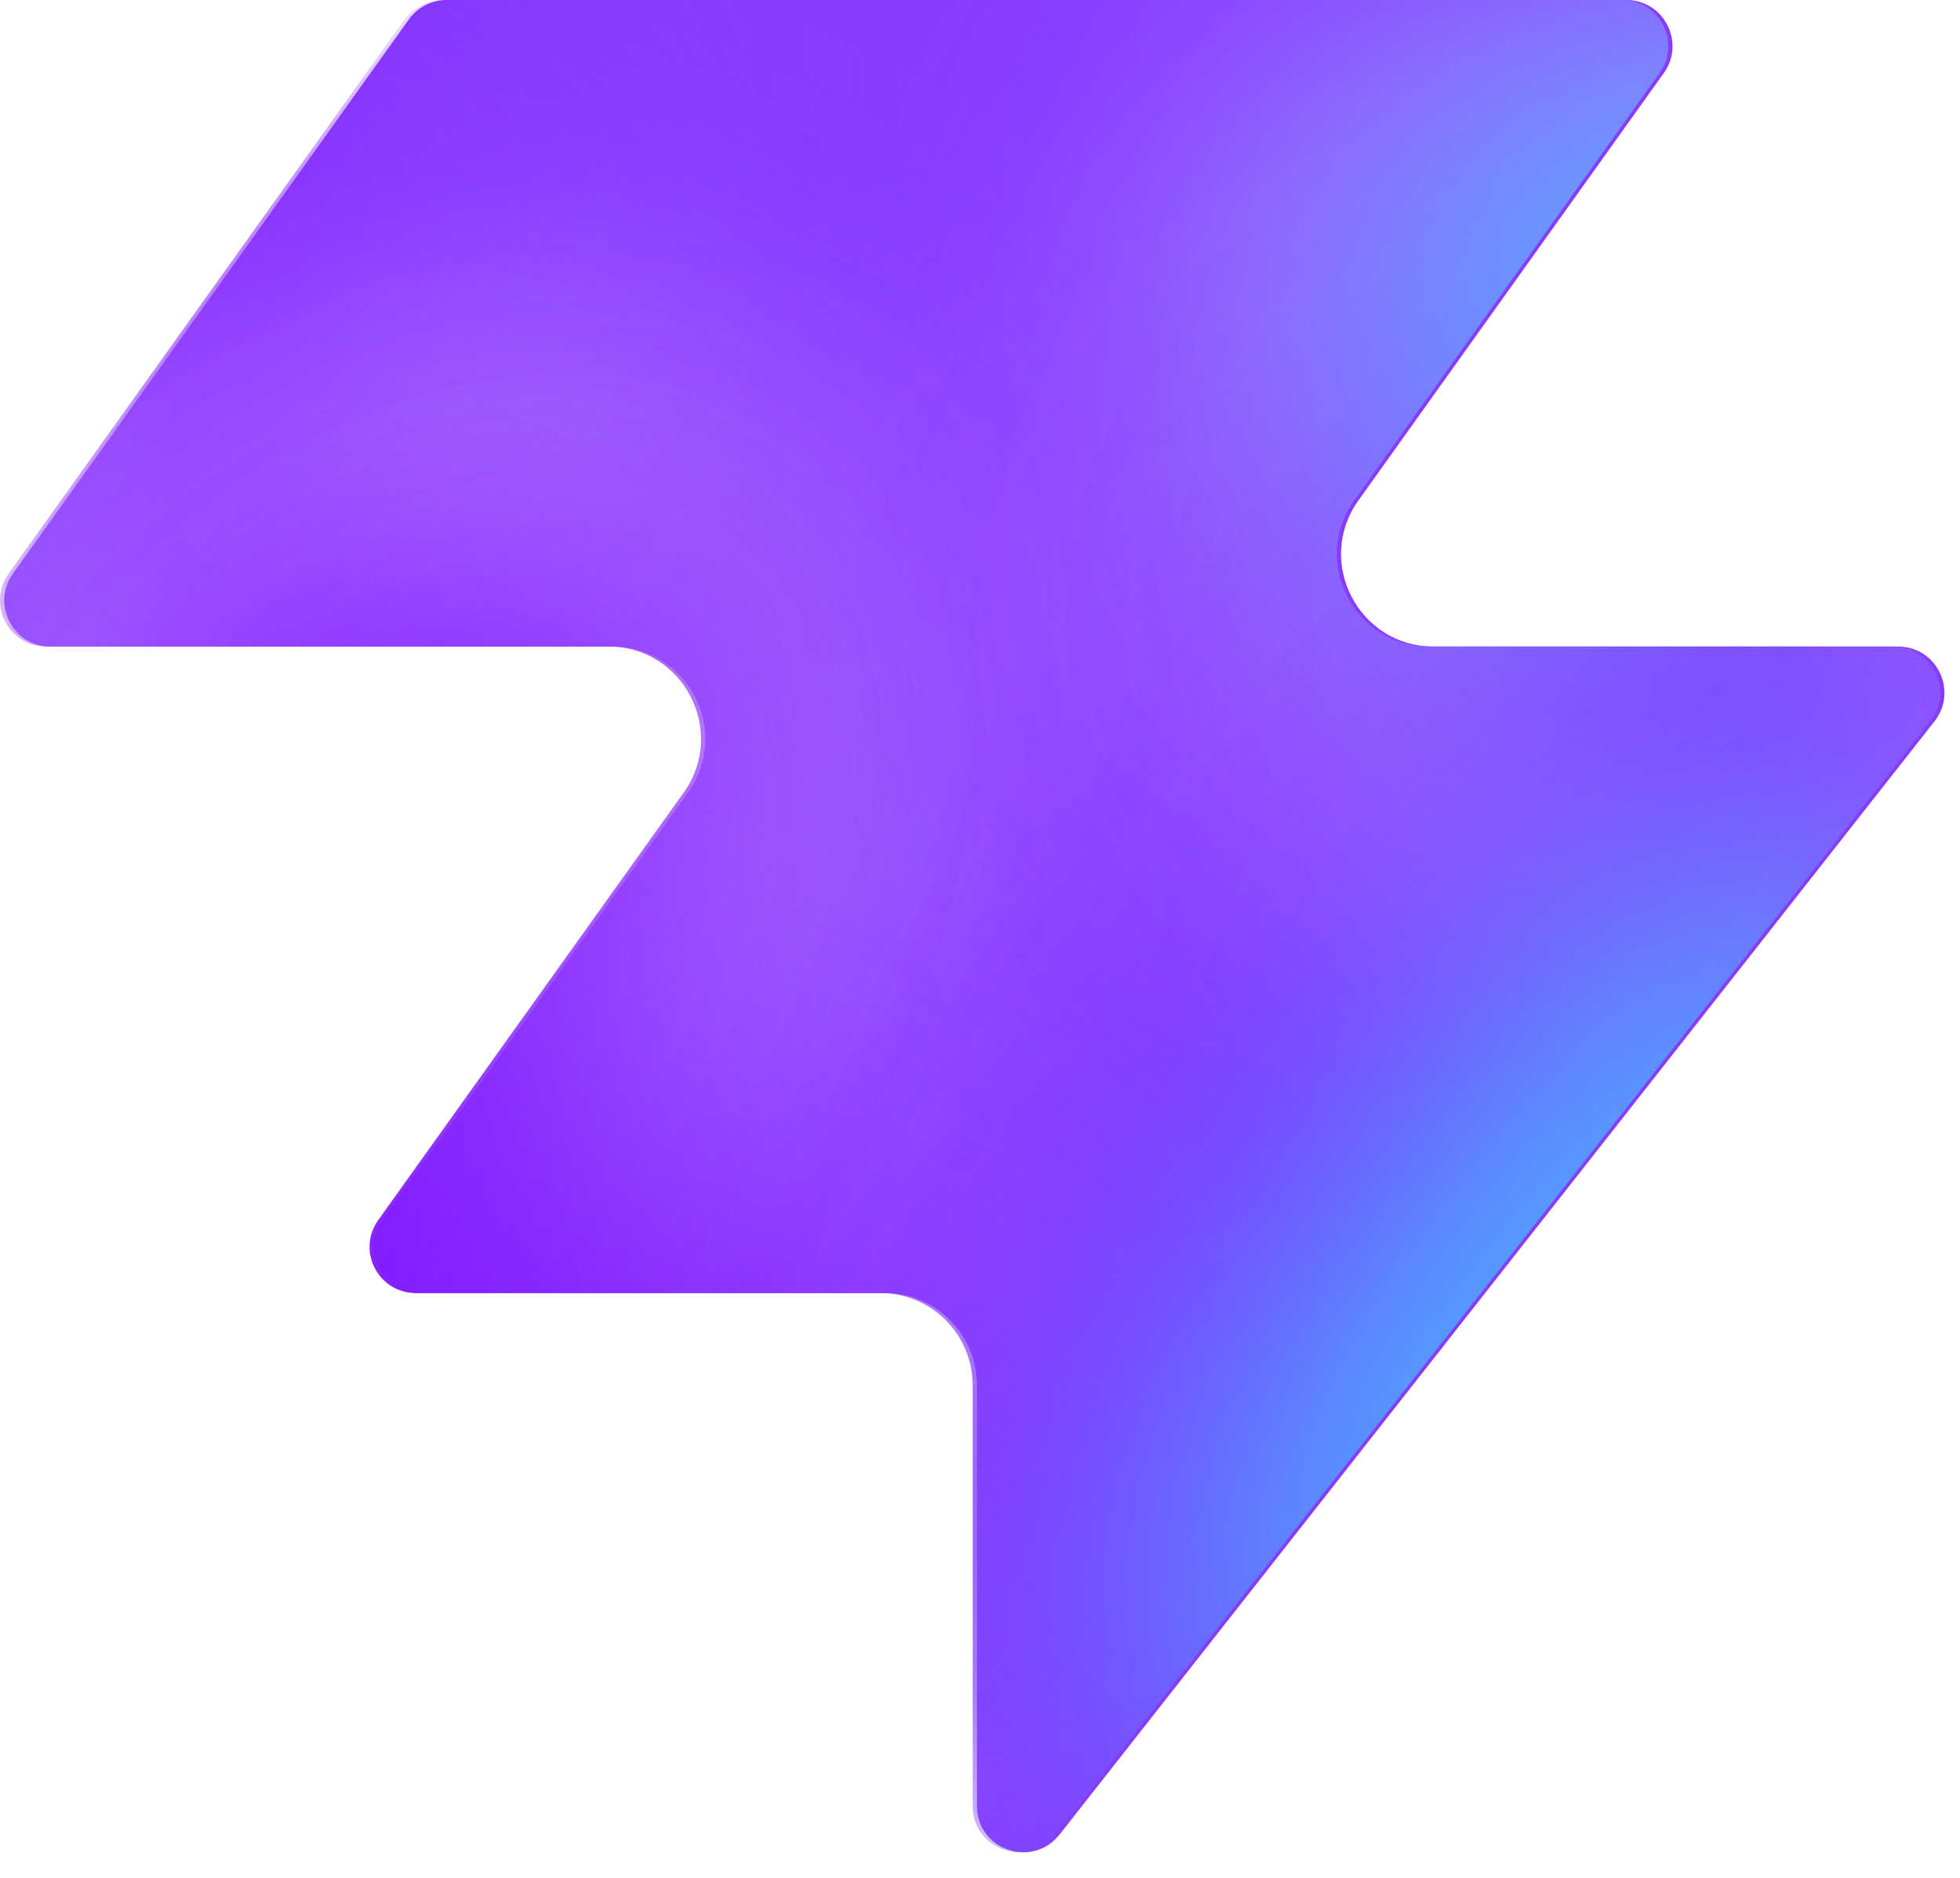
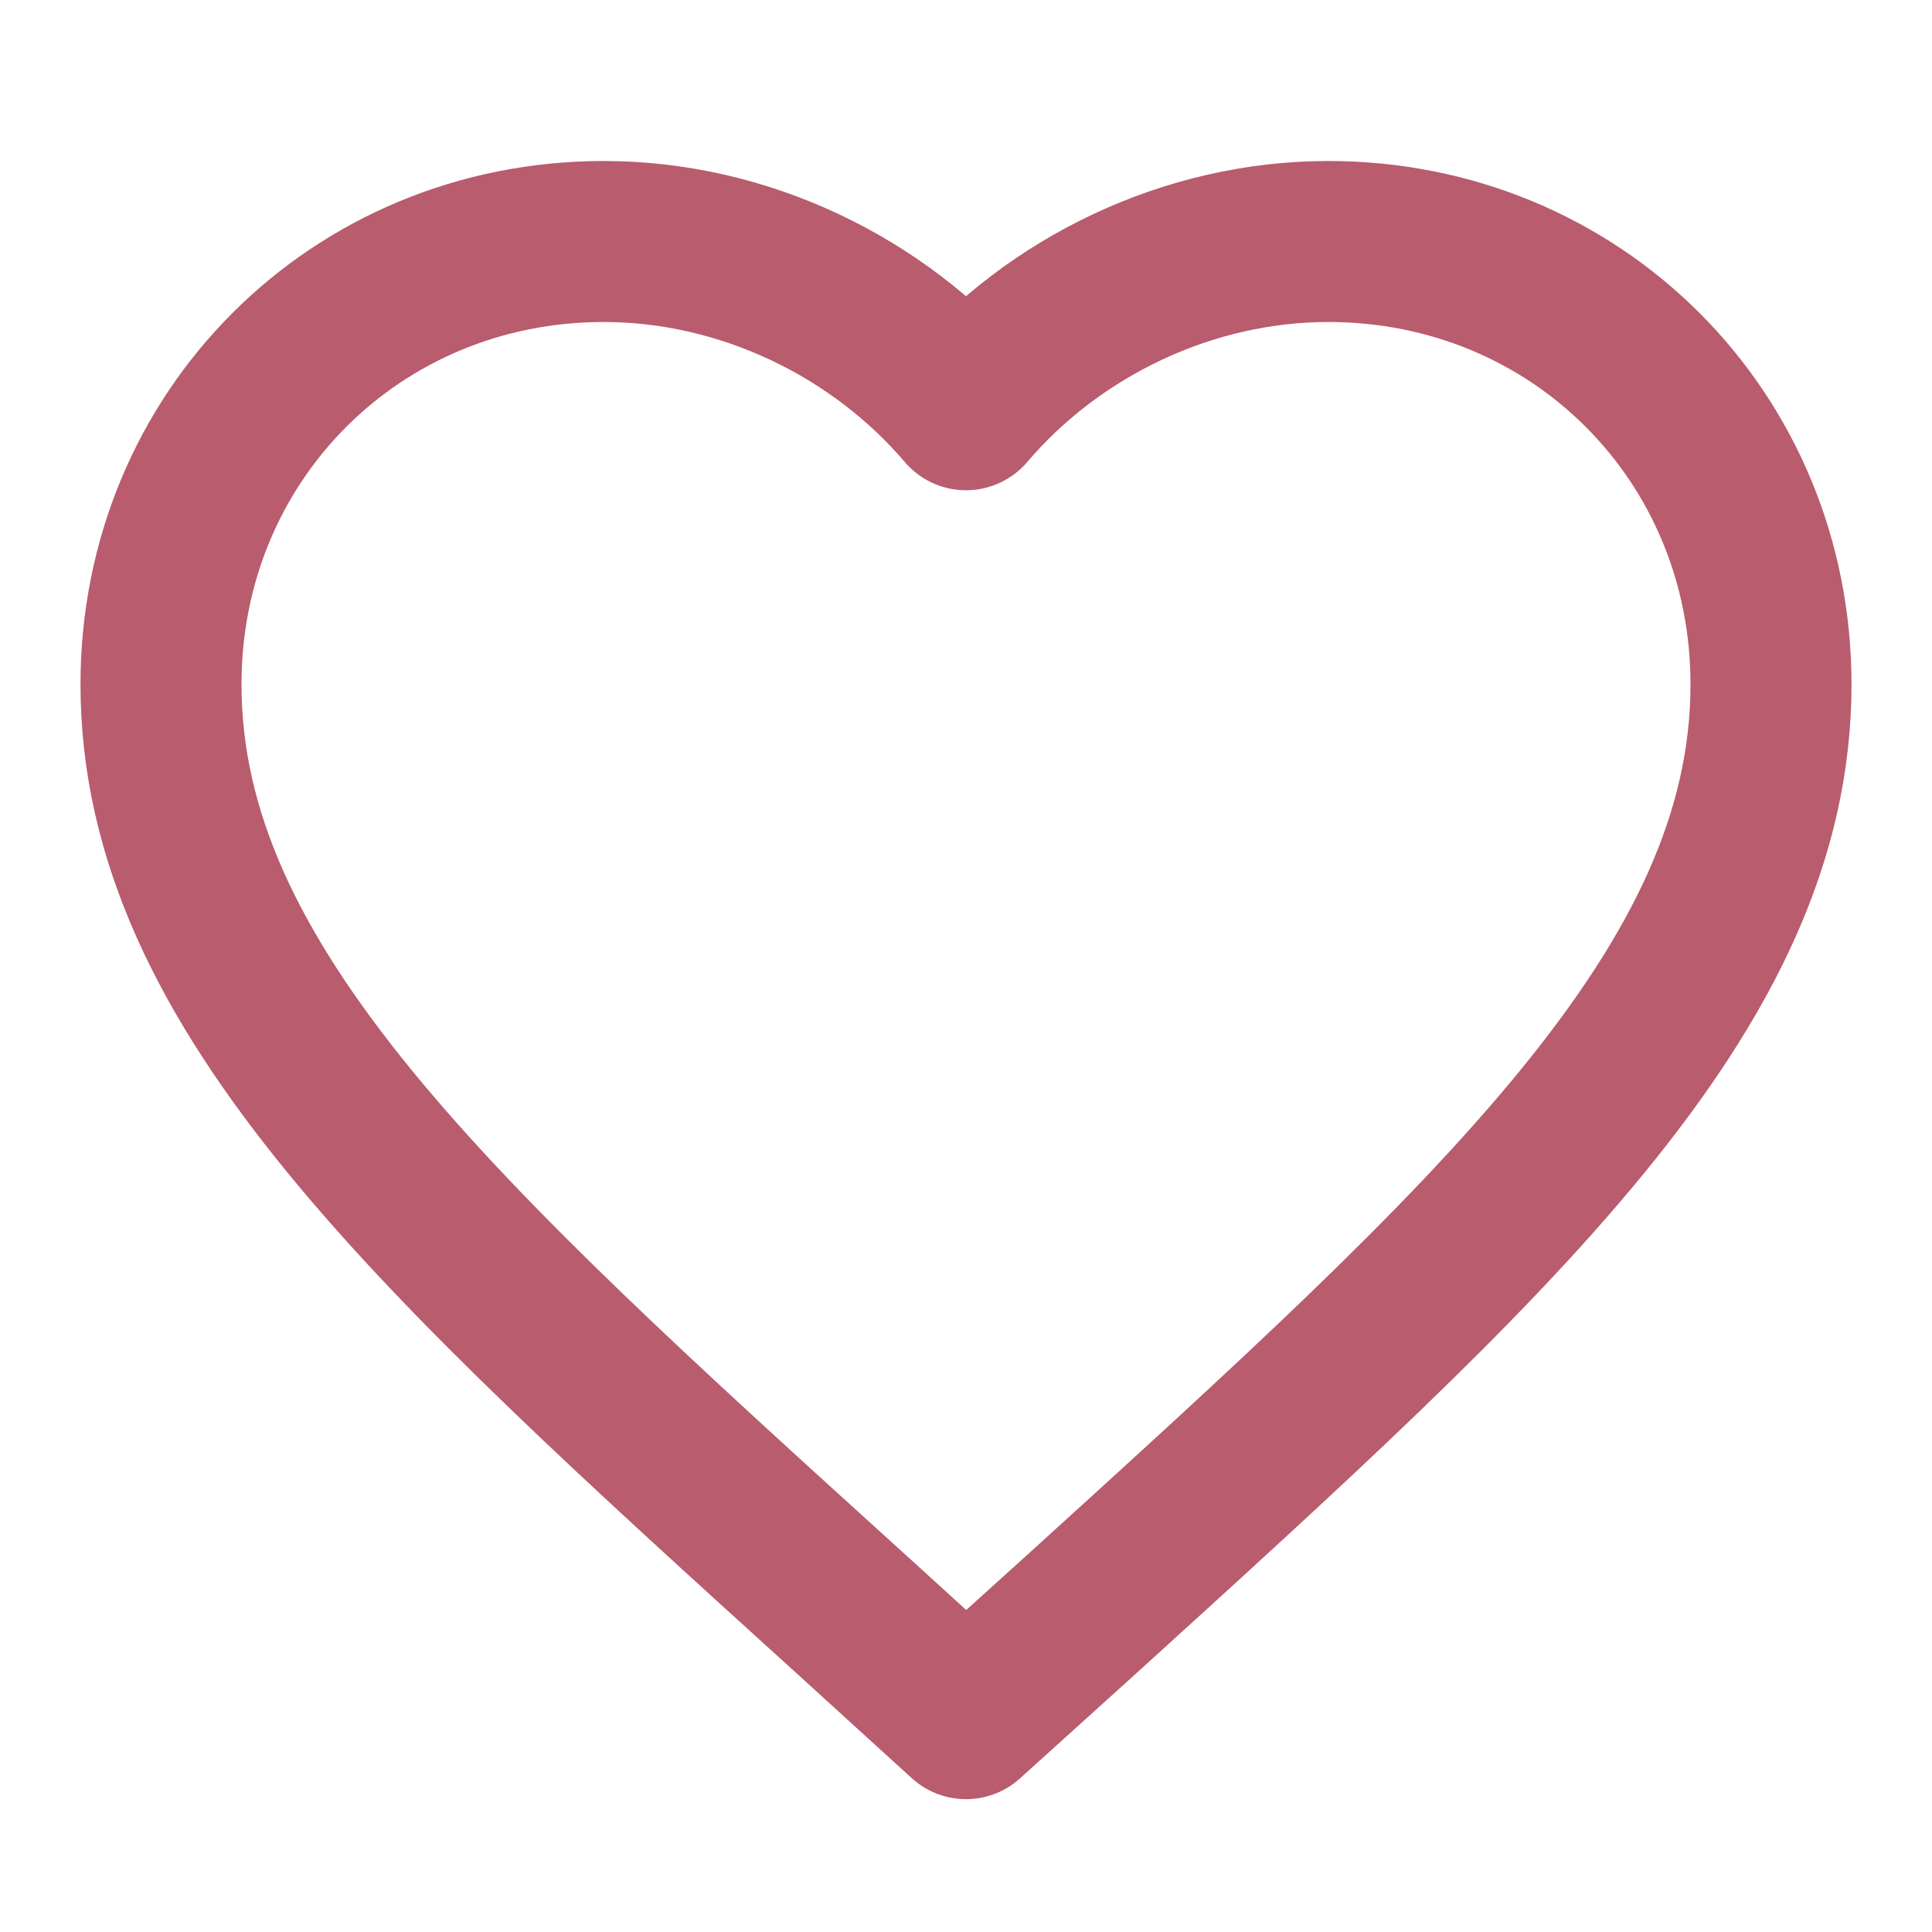
- <svg xmlns="http://www.w3.org/2000/svg" width="48" height="46" fill="none" viewBox="0 0 48 46">
-   <path fill="#863bff" d="M25.946 44.938c-.664.845-2.021.375-2.021-.698V33.937a2.26 2.26 0 0 0-2.262-2.262H10.287c-.92 0-1.456-1.04-.92-1.788l7.48-10.471c1.07-1.497 0-3.578-1.842-3.578H1.237c-.92 0-1.456-1.04-.92-1.788L10.013.474c.214-.297.556-.474.92-.474h28.894c.92 0 1.456 1.04.92 1.788l-7.48 10.471c-1.07 1.498 0 3.579 1.842 3.579h11.377c.943 0 1.473 1.088.89 1.83L25.947 44.94z" style="fill:#863bff;fill:color(display-p3 .525 .23 1);fill-opacity:1" />
-   <mask id="a" width="48" height="46" x="0" y="0" maskUnits="userSpaceOnUse" style="mask-type:alpha">
-     <path fill="#000" d="M25.842 44.938c-.664.844-2.021.375-2.021-.698V33.937a2.26 2.26 0 0 0-2.262-2.262H10.183c-.92 0-1.456-1.04-.92-1.788l7.48-10.471c1.07-1.498 0-3.579-1.842-3.579H1.133c-.92 0-1.456-1.04-.92-1.787L9.91.473c.214-.297.556-.474.92-.474h28.894c.92 0 1.456 1.04.92 1.788l-7.48 10.471c-1.07 1.498 0 3.578 1.842 3.578h11.377c.943 0 1.473 1.088.89 1.832L25.843 44.94z" style="fill:#000;fill-opacity:1" />
-   </mask>
-   <g mask="url(#a)">
-     <g filter="url(#b)">
-       <ellipse cx="5.508" cy="14.704" fill="#ede6ff" rx="5.508" ry="14.704" style="fill:#ede6ff;fill:color(display-p3 .927 .903 1);fill-opacity:1" transform="matrix(.00324 1 1 -.00324 -4.47 31.516)" />
-     </g>
-     <g filter="url(#c)">
-       <ellipse cx="10.399" cy="29.851" fill="#ede6ff" rx="10.399" ry="29.851" style="fill:#ede6ff;fill:color(display-p3 .927 .903 1);fill-opacity:1" transform="matrix(.00324 1 1 -.00324 -39.328 7.883)" />
-     </g>
-     <g filter="url(#d)">
-       <ellipse cx="5.508" cy="30.487" fill="#7e14ff" rx="5.508" ry="30.487" style="fill:#7e14ff;fill:color(display-p3 .492 .077 1);fill-opacity:1" transform="rotate(89.814 -25.913 -14.639)scale(1 -1)" />
-     </g>
-     <g filter="url(#e)">
-       <ellipse cx="5.508" cy="30.599" fill="#7e14ff" rx="5.508" ry="30.599" style="fill:#7e14ff;fill:color(display-p3 .492 .077 1);fill-opacity:1" transform="rotate(89.814 -32.644 -3.334)scale(1 -1)" />
-     </g>
-     <g filter="url(#f)">
-       <ellipse cx="5.508" cy="30.599" fill="#7e14ff" rx="5.508" ry="30.599" style="fill:#7e14ff;fill:color(display-p3 .492 .077 1);fill-opacity:1" transform="matrix(.00324 1 1 -.00324 -34.34 30.47)" />
-     </g>
-     <g filter="url(#g)">
-       <ellipse cx="14.072" cy="22.078" fill="#ede6ff" rx="14.072" ry="22.078" style="fill:#ede6ff;fill:color(display-p3 .927 .903 1);fill-opacity:1" transform="rotate(93.35 24.506 48.493)scale(-1 1)" />
-     </g>
-     <g filter="url(#h)">
-       <ellipse cx="3.47" cy="21.501" fill="#7e14ff" rx="3.47" ry="21.501" style="fill:#7e14ff;fill:color(display-p3 .492 .077 1);fill-opacity:1" transform="rotate(89.009 28.708 47.59)scale(-1 1)" />
-     </g>
-     <g filter="url(#i)">
-       <ellipse cx="3.47" cy="21.501" fill="#7e14ff" rx="3.47" ry="21.501" style="fill:#7e14ff;fill:color(display-p3 .492 .077 1);fill-opacity:1" transform="rotate(89.009 28.708 47.59)scale(-1 1)" />
-     </g>
-     <g filter="url(#j)">
-       <ellipse cx=".387" cy="8.972" fill="#7e14ff" rx="4.407" ry="29.108" style="fill:#7e14ff;fill:color(display-p3 .492 .077 1);fill-opacity:1" transform="rotate(39.51 .387 8.972)" />
-     </g>
-     <g filter="url(#k)">
-       <ellipse cx="47.523" cy="-6.092" fill="#7e14ff" rx="4.407" ry="29.108" style="fill:#7e14ff;fill:color(display-p3 .492 .077 1);fill-opacity:1" transform="rotate(37.892 47.523 -6.092)" />
-     </g>
-     <g filter="url(#l)">
-       <ellipse cx="41.412" cy="6.333" fill="#47bfff" rx="5.971" ry="9.665" style="fill:#47bfff;fill:color(display-p3 .28 .748 1);fill-opacity:1" transform="rotate(37.892 41.412 6.333)" />
-     </g>
-     <g filter="url(#m)">
-       <ellipse cx="-1.879" cy="38.332" fill="#7e14ff" rx="4.407" ry="29.108" style="fill:#7e14ff;fill:color(display-p3 .492 .077 1);fill-opacity:1" transform="rotate(37.892 -1.88 38.332)" />
-     </g>
-     <g filter="url(#n)">
-       <ellipse cx="-1.879" cy="38.332" fill="#7e14ff" rx="4.407" ry="29.108" style="fill:#7e14ff;fill:color(display-p3 .492 .077 1);fill-opacity:1" transform="rotate(37.892 -1.88 38.332)" />
-     </g>
-     <g filter="url(#o)">
-       <ellipse cx="35.651" cy="29.907" fill="#7e14ff" rx="4.407" ry="29.108" style="fill:#7e14ff;fill:color(display-p3 .492 .077 1);fill-opacity:1" transform="rotate(37.892 35.651 29.907)" />
-     </g>
-     <g filter="url(#p)">
-       <ellipse cx="38.418" cy="32.4" fill="#47bfff" rx="5.971" ry="15.297" style="fill:#47bfff;fill:color(display-p3 .28 .748 1);fill-opacity:1" transform="rotate(37.892 38.418 32.4)" />
-     </g>
-   </g>
-   <defs>
-     <filter id="b" width="60.045" height="41.654" x="-19.77" y="16.149" color-interpolation-filters="sRGB" filterUnits="userSpaceOnUse">
-       <feFlood flood-opacity="0" result="BackgroundImageFix" />
-       <feBlend in="SourceGraphic" in2="BackgroundImageFix" result="shape" />
-       <feGaussianBlur result="effect1_foregroundBlur_2002_17158" stdDeviation="7.659" />
-     </filter>
-     <filter id="c" width="90.34" height="51.437" x="-54.613" y="-7.533" color-interpolation-filters="sRGB" filterUnits="userSpaceOnUse">
-       <feFlood flood-opacity="0" result="BackgroundImageFix" />
-       <feBlend in="SourceGraphic" in2="BackgroundImageFix" result="shape" />
-       <feGaussianBlur result="effect1_foregroundBlur_2002_17158" stdDeviation="7.659" />
-     </filter>
-     <filter id="d" width="79.355" height="29.4" x="-49.64" y="2.03" color-interpolation-filters="sRGB" filterUnits="userSpaceOnUse">
-       <feFlood flood-opacity="0" result="BackgroundImageFix" />
-       <feBlend in="SourceGraphic" in2="BackgroundImageFix" result="shape" />
-       <feGaussianBlur result="effect1_foregroundBlur_2002_17158" stdDeviation="4.596" />
-     </filter>
-     <filter id="e" width="79.579" height="29.4" x="-45.045" y="20.029" color-interpolation-filters="sRGB" filterUnits="userSpaceOnUse">
-       <feFlood flood-opacity="0" result="BackgroundImageFix" />
-       <feBlend in="SourceGraphic" in2="BackgroundImageFix" result="shape" />
-       <feGaussianBlur result="effect1_foregroundBlur_2002_17158" stdDeviation="4.596" />
-     </filter>
-     <filter id="f" width="79.579" height="29.4" x="-43.513" y="21.178" color-interpolation-filters="sRGB" filterUnits="userSpaceOnUse">
-       <feFlood flood-opacity="0" result="BackgroundImageFix" />
-       <feBlend in="SourceGraphic" in2="BackgroundImageFix" result="shape" />
-       <feGaussianBlur result="effect1_foregroundBlur_2002_17158" stdDeviation="4.596" />
-     </filter>
-     <filter id="g" width="74.749" height="58.852" x="15.756" y="-17.901" color-interpolation-filters="sRGB" filterUnits="userSpaceOnUse">
-       <feFlood flood-opacity="0" result="BackgroundImageFix" />
-       <feBlend in="SourceGraphic" in2="BackgroundImageFix" result="shape" />
-       <feGaussianBlur result="effect1_foregroundBlur_2002_17158" stdDeviation="7.659" />
-     </filter>
-     <filter id="h" width="61.377" height="25.362" x="23.548" y="2.284" color-interpolation-filters="sRGB" filterUnits="userSpaceOnUse">
-       <feFlood flood-opacity="0" result="BackgroundImageFix" />
-       <feBlend in="SourceGraphic" in2="BackgroundImageFix" result="shape" />
-       <feGaussianBlur result="effect1_foregroundBlur_2002_17158" stdDeviation="4.596" />
-     </filter>
-     <filter id="i" width="61.377" height="25.362" x="23.548" y="2.284" color-interpolation-filters="sRGB" filterUnits="userSpaceOnUse">
-       <feFlood flood-opacity="0" result="BackgroundImageFix" />
-       <feBlend in="SourceGraphic" in2="BackgroundImageFix" result="shape" />
-       <feGaussianBlur result="effect1_foregroundBlur_2002_17158" stdDeviation="4.596" />
-     </filter>
-     <filter id="j" width="56.045" height="63.649" x="-27.636" y="-22.853" color-interpolation-filters="sRGB" filterUnits="userSpaceOnUse">
-       <feFlood flood-opacity="0" result="BackgroundImageFix" />
-       <feBlend in="SourceGraphic" in2="BackgroundImageFix" result="shape" />
-       <feGaussianBlur result="effect1_foregroundBlur_2002_17158" stdDeviation="4.596" />
-     </filter>
-     <filter id="k" width="54.814" height="64.646" x="20.116" y="-38.415" color-interpolation-filters="sRGB" filterUnits="userSpaceOnUse">
-       <feFlood flood-opacity="0" result="BackgroundImageFix" />
-       <feBlend in="SourceGraphic" in2="BackgroundImageFix" result="shape" />
-       <feGaussianBlur result="effect1_foregroundBlur_2002_17158" stdDeviation="4.596" />
-     </filter>
-     <filter id="l" width="33.541" height="35.313" x="24.641" y="-11.323" color-interpolation-filters="sRGB" filterUnits="userSpaceOnUse">
-       <feFlood flood-opacity="0" result="BackgroundImageFix" />
-       <feBlend in="SourceGraphic" in2="BackgroundImageFix" result="shape" />
-       <feGaussianBlur result="effect1_foregroundBlur_2002_17158" stdDeviation="4.596" />
-     </filter>
-     <filter id="m" width="54.814" height="64.646" x="-29.286" y="6.009" color-interpolation-filters="sRGB" filterUnits="userSpaceOnUse">
-       <feFlood flood-opacity="0" result="BackgroundImageFix" />
-       <feBlend in="SourceGraphic" in2="BackgroundImageFix" result="shape" />
-       <feGaussianBlur result="effect1_foregroundBlur_2002_17158" stdDeviation="4.596" />
-     </filter>
-     <filter id="n" width="54.814" height="64.646" x="-29.286" y="6.009" color-interpolation-filters="sRGB" filterUnits="userSpaceOnUse">
-       <feFlood flood-opacity="0" result="BackgroundImageFix" />
-       <feBlend in="SourceGraphic" in2="BackgroundImageFix" result="shape" />
-       <feGaussianBlur result="effect1_foregroundBlur_2002_17158" stdDeviation="4.596" />
-     </filter>
-     <filter id="o" width="54.814" height="64.646" x="8.244" y="-2.416" color-interpolation-filters="sRGB" filterUnits="userSpaceOnUse">
-       <feFlood flood-opacity="0" result="BackgroundImageFix" />
-       <feBlend in="SourceGraphic" in2="BackgroundImageFix" result="shape" />
-       <feGaussianBlur result="effect1_foregroundBlur_2002_17158" stdDeviation="4.596" />
-     </filter>
-     <filter id="p" width="39.409" height="43.623" x="18.713" y="10.588" color-interpolation-filters="sRGB" filterUnits="userSpaceOnUse">
-       <feFlood flood-opacity="0" result="BackgroundImageFix" />
-       <feBlend in="SourceGraphic" in2="BackgroundImageFix" result="shape" />
-       <feGaussianBlur result="effect1_foregroundBlur_2002_17158" stdDeviation="4.596" />
-     </filter>
-   </defs>
+ <svg xmlns="http://www.w3.org/2000/svg" viewBox="0 0 24 24" fill="none" stroke="#B85C6E" stroke-width="2">
+   <path stroke-linecap="round" stroke-linejoin="round" d="M12 21.35l-1.45-1.32C5.4 15.36 2 12.28 2 8.5 2 5.42 4.42 3 7.5 3c1.74 0 3.41.81 4.5 2.09C13.09 3.81 14.76 3 16.5 3 19.58 3 22 5.42 22 8.5c0 3.78-3.4 6.86-8.55 11.54L12 21.35z" />
</svg>
